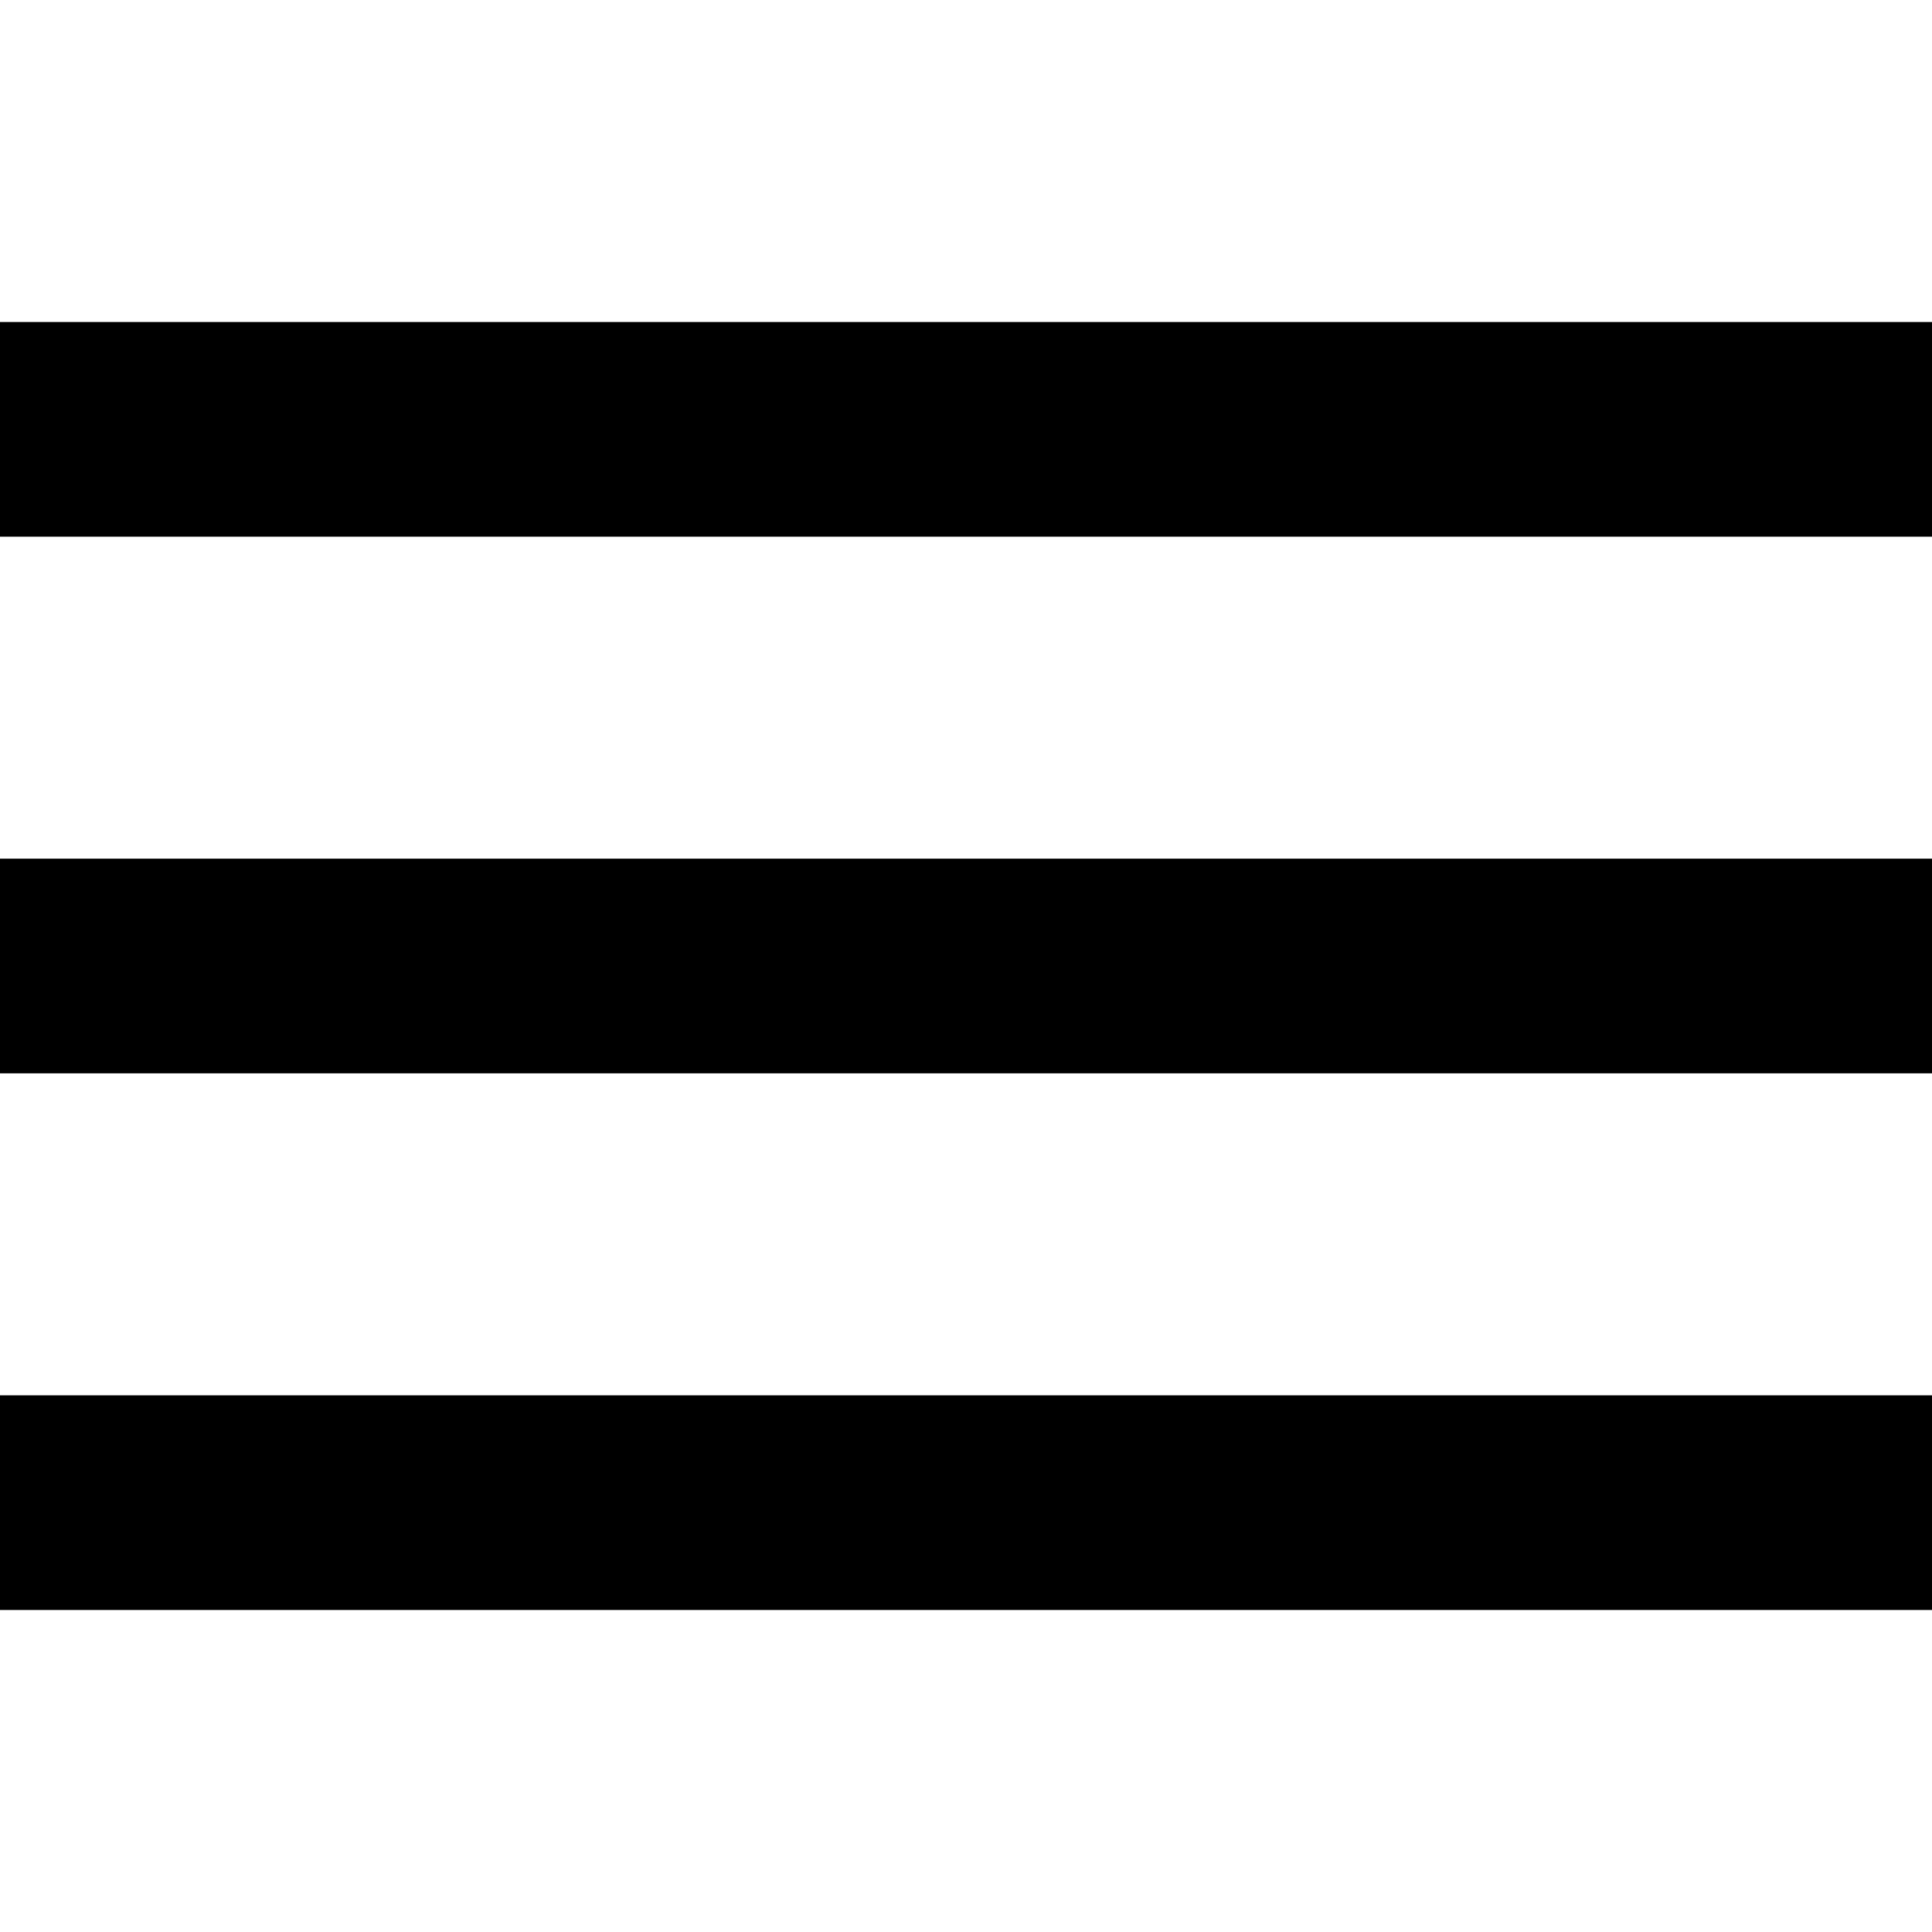
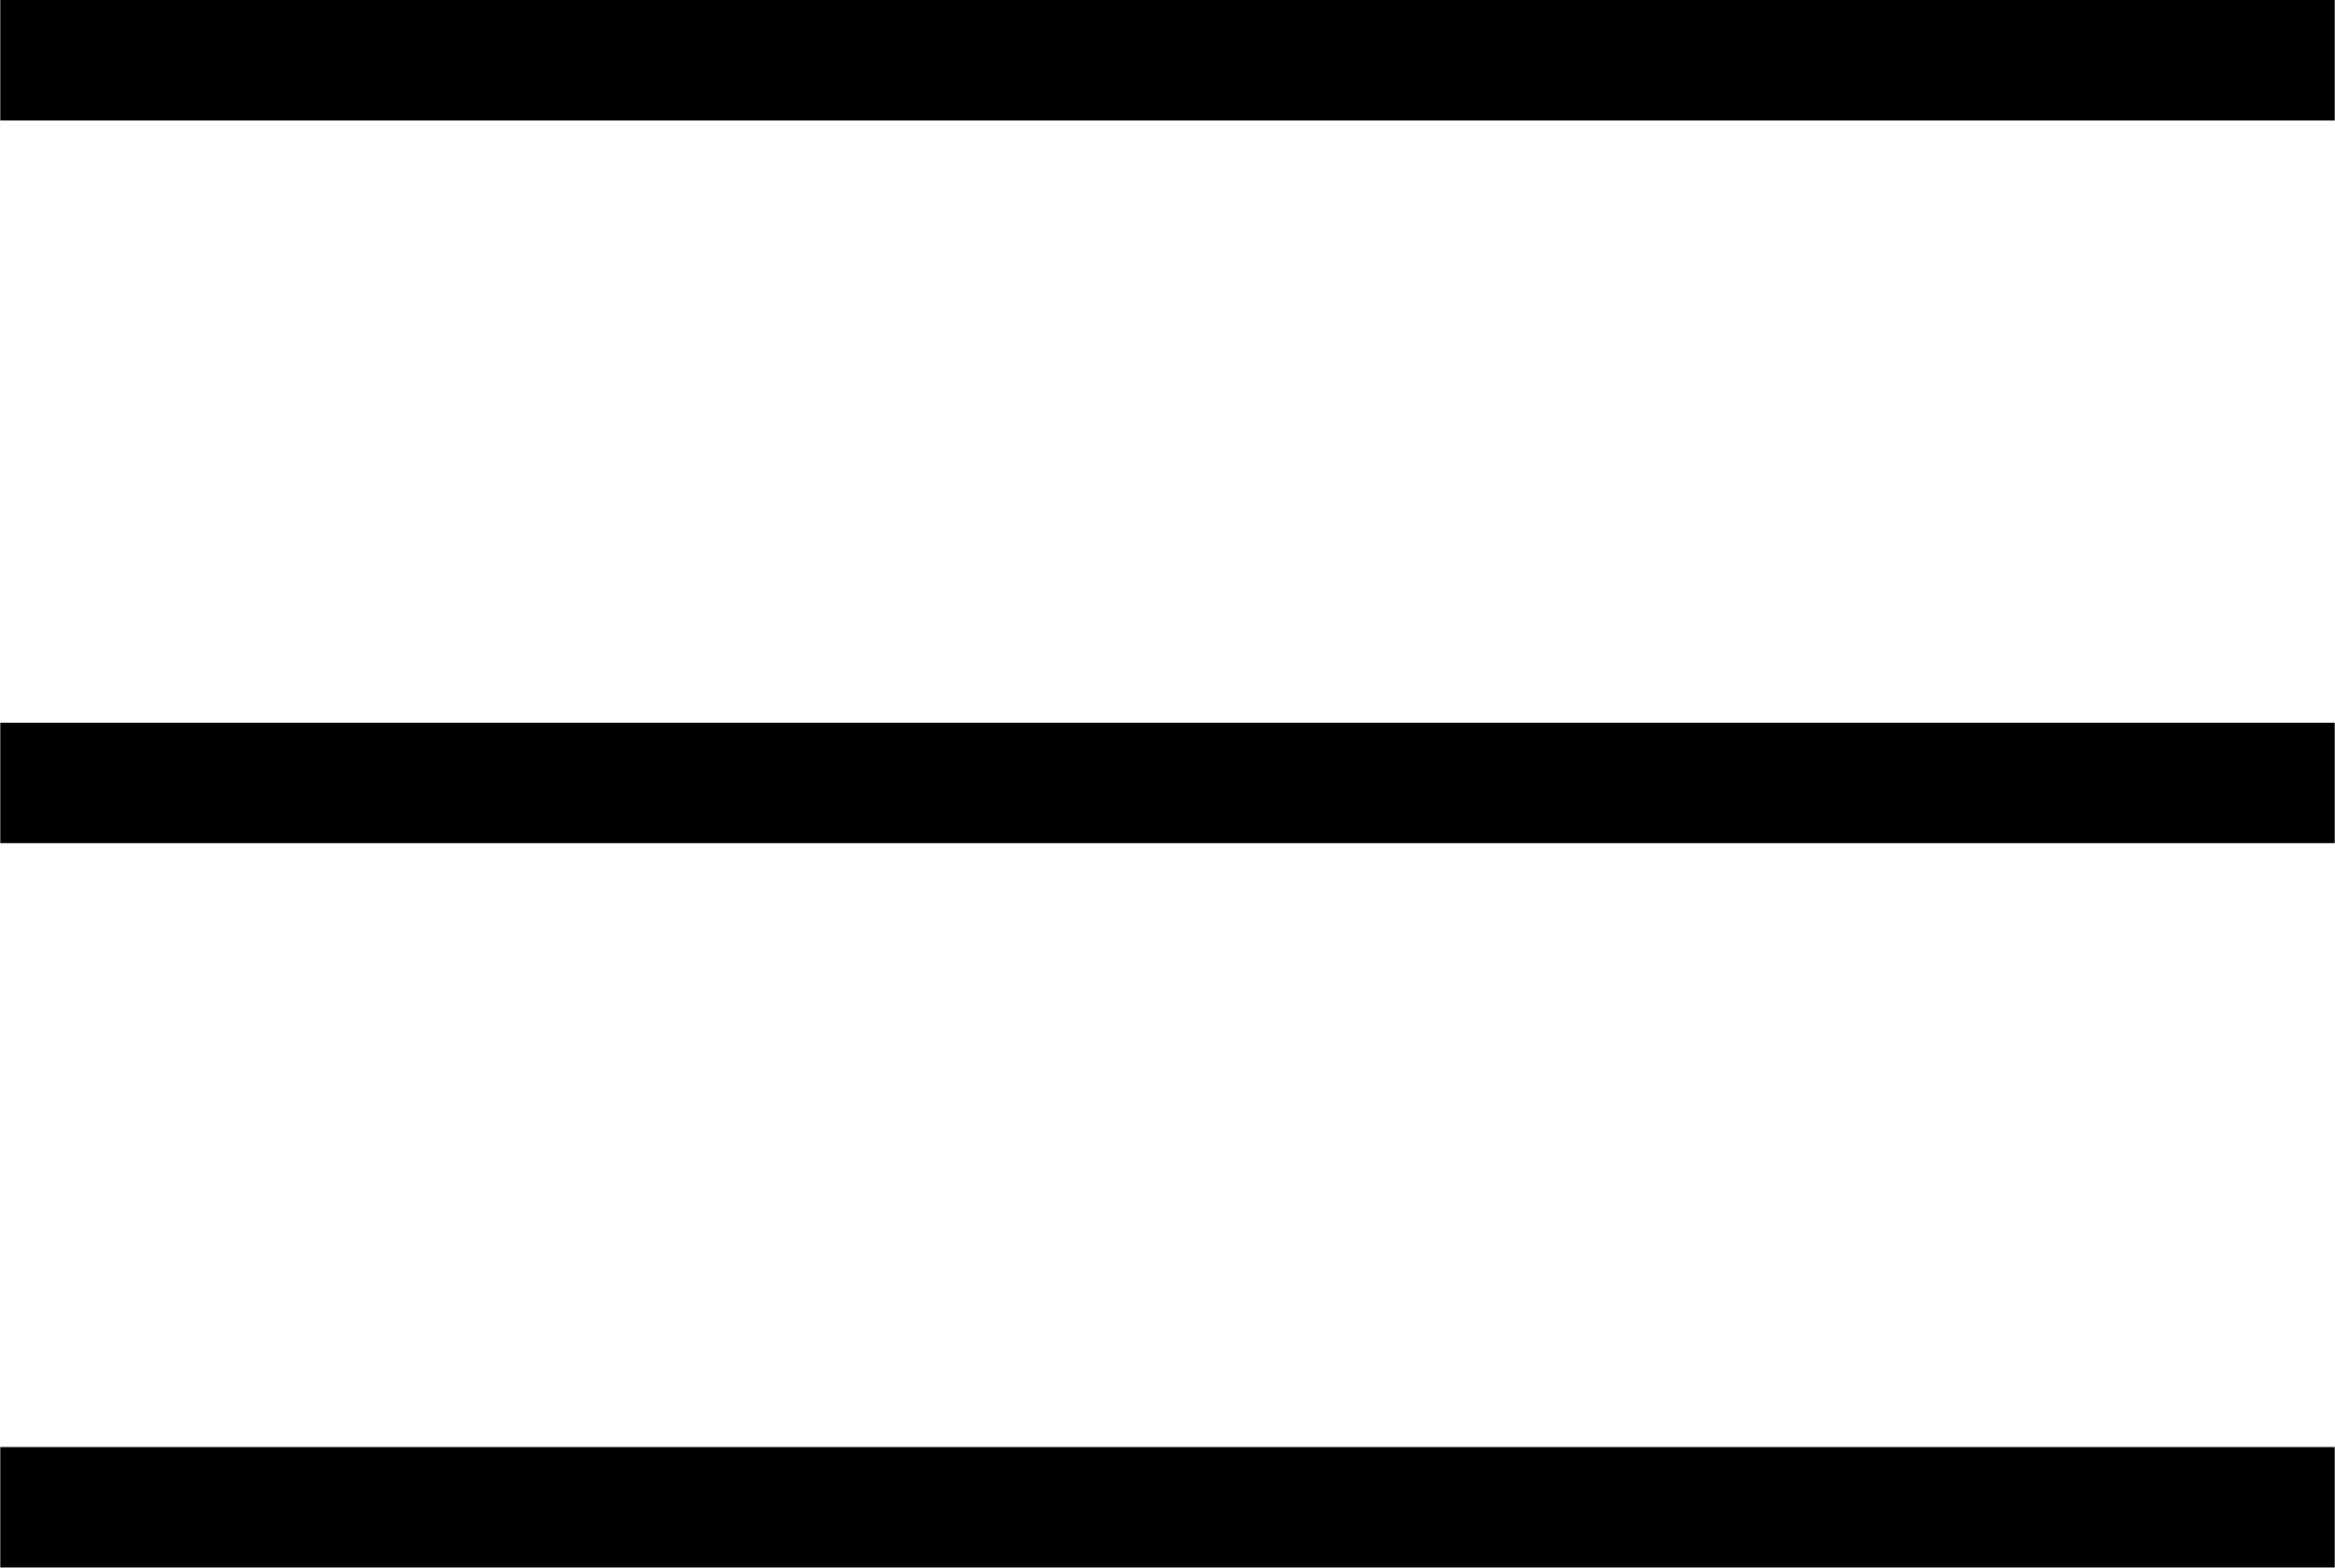
- <svg xmlns="http://www.w3.org/2000/svg" version="1.1" id="Capa_1" x="0px" y="0px" width="459px" height="459px" viewBox="0 0 459 459" style="enable-background:new 0 0 459 459;" xml:space="preserve">
-   <g>
-     <g id="menu">
-       <path d="M0,382.5h459v-51H0V382.5z M0,255h459v-51H0V255z M0,76.5v51h459v-51H0z" />
-     </g>
+ <svg xmlns="http://www.w3.org/2000/svg" xml:space="preserve" width="19.363mm" height="13mm" version="1.1" style="shape-rendering:geometricPrecision; text-rendering:geometricPrecision; image-rendering:optimizeQuality; fill-rule:evenodd; clip-rule:evenodd" viewBox="0 0 1434 963">
+   <g id="Слой_x0020_1">
+     <path class="fil0" d="M0 0l1434 0 0 74 -1434 0 0 -74zm0 889l1434 0 0 74 -1434 0 0 -74zm0 -445l1434 0 0 74 -1434 0 0 -74z" />
  </g>
-   <g>
- </g>
-   <g>
- </g>
-   <g>
- </g>
-   <g>
- </g>
-   <g>
- </g>
-   <g>
- </g>
-   <g>
- </g>
-   <g>
- </g>
-   <g>
- </g>
-   <g>
- </g>
-   <g>
- </g>
-   <g>
- </g>
-   <g>
- </g>
-   <g>
- </g>
-   <g>
- </g>
</svg>
